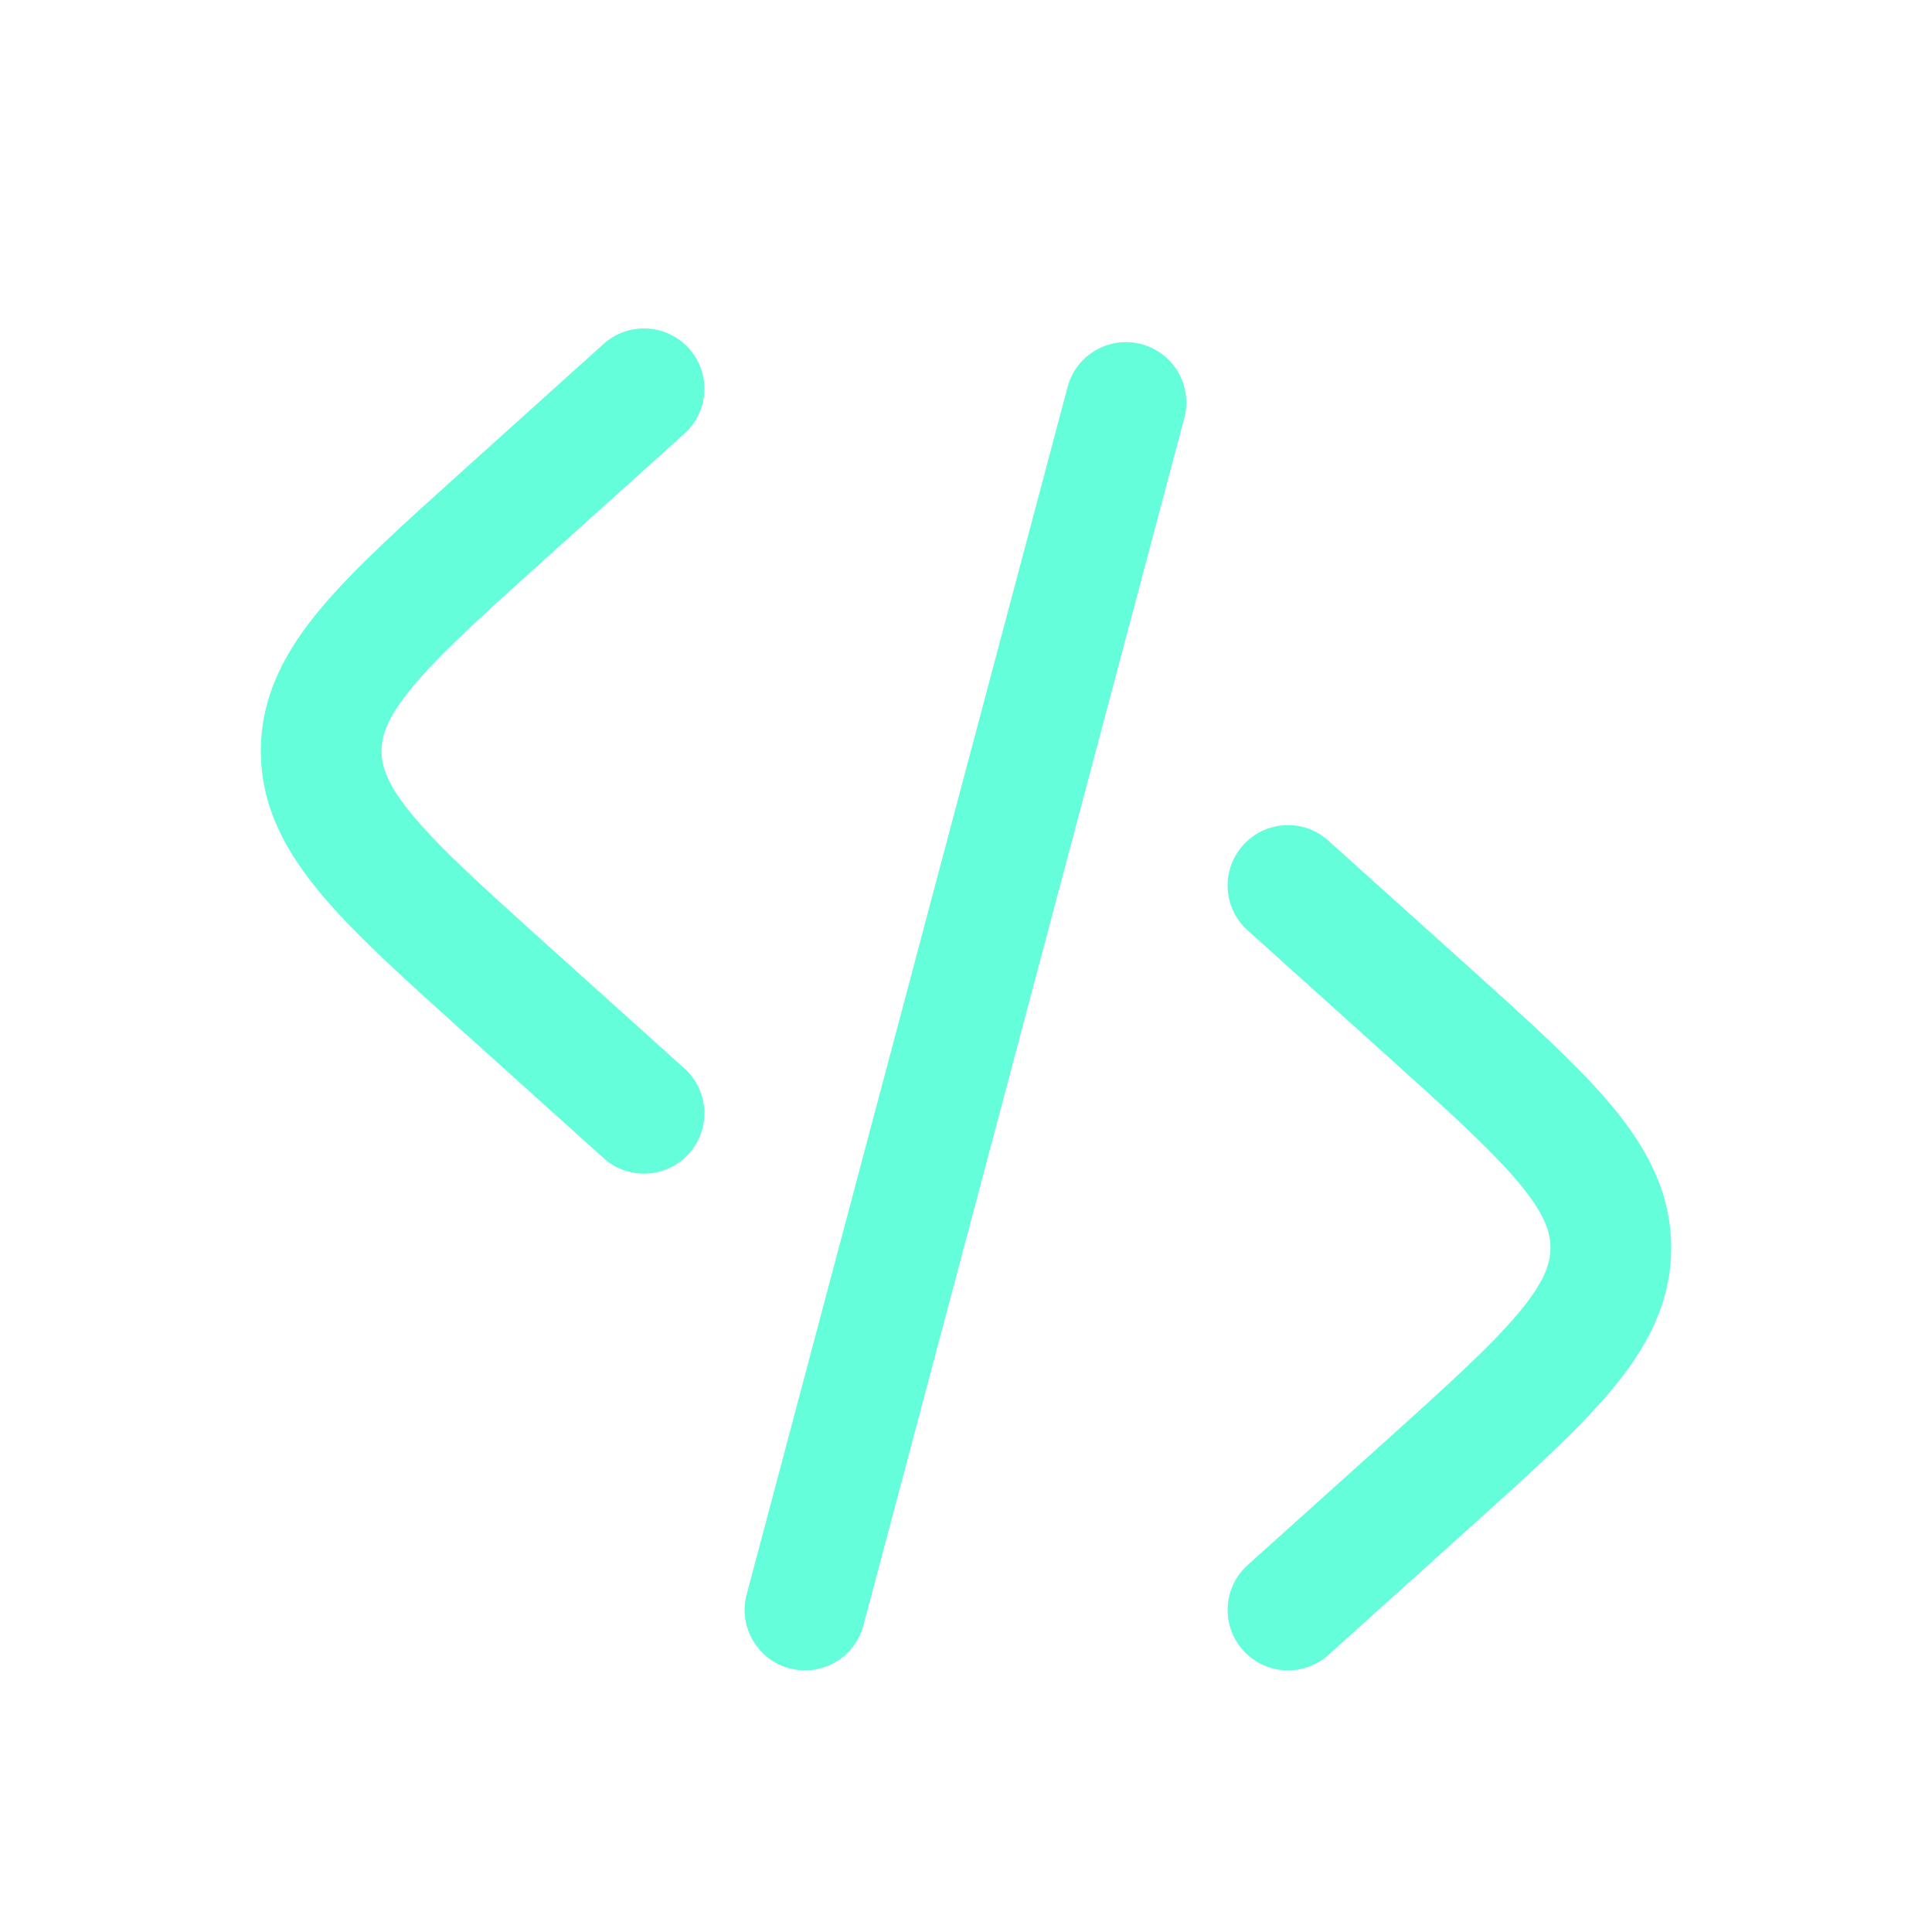
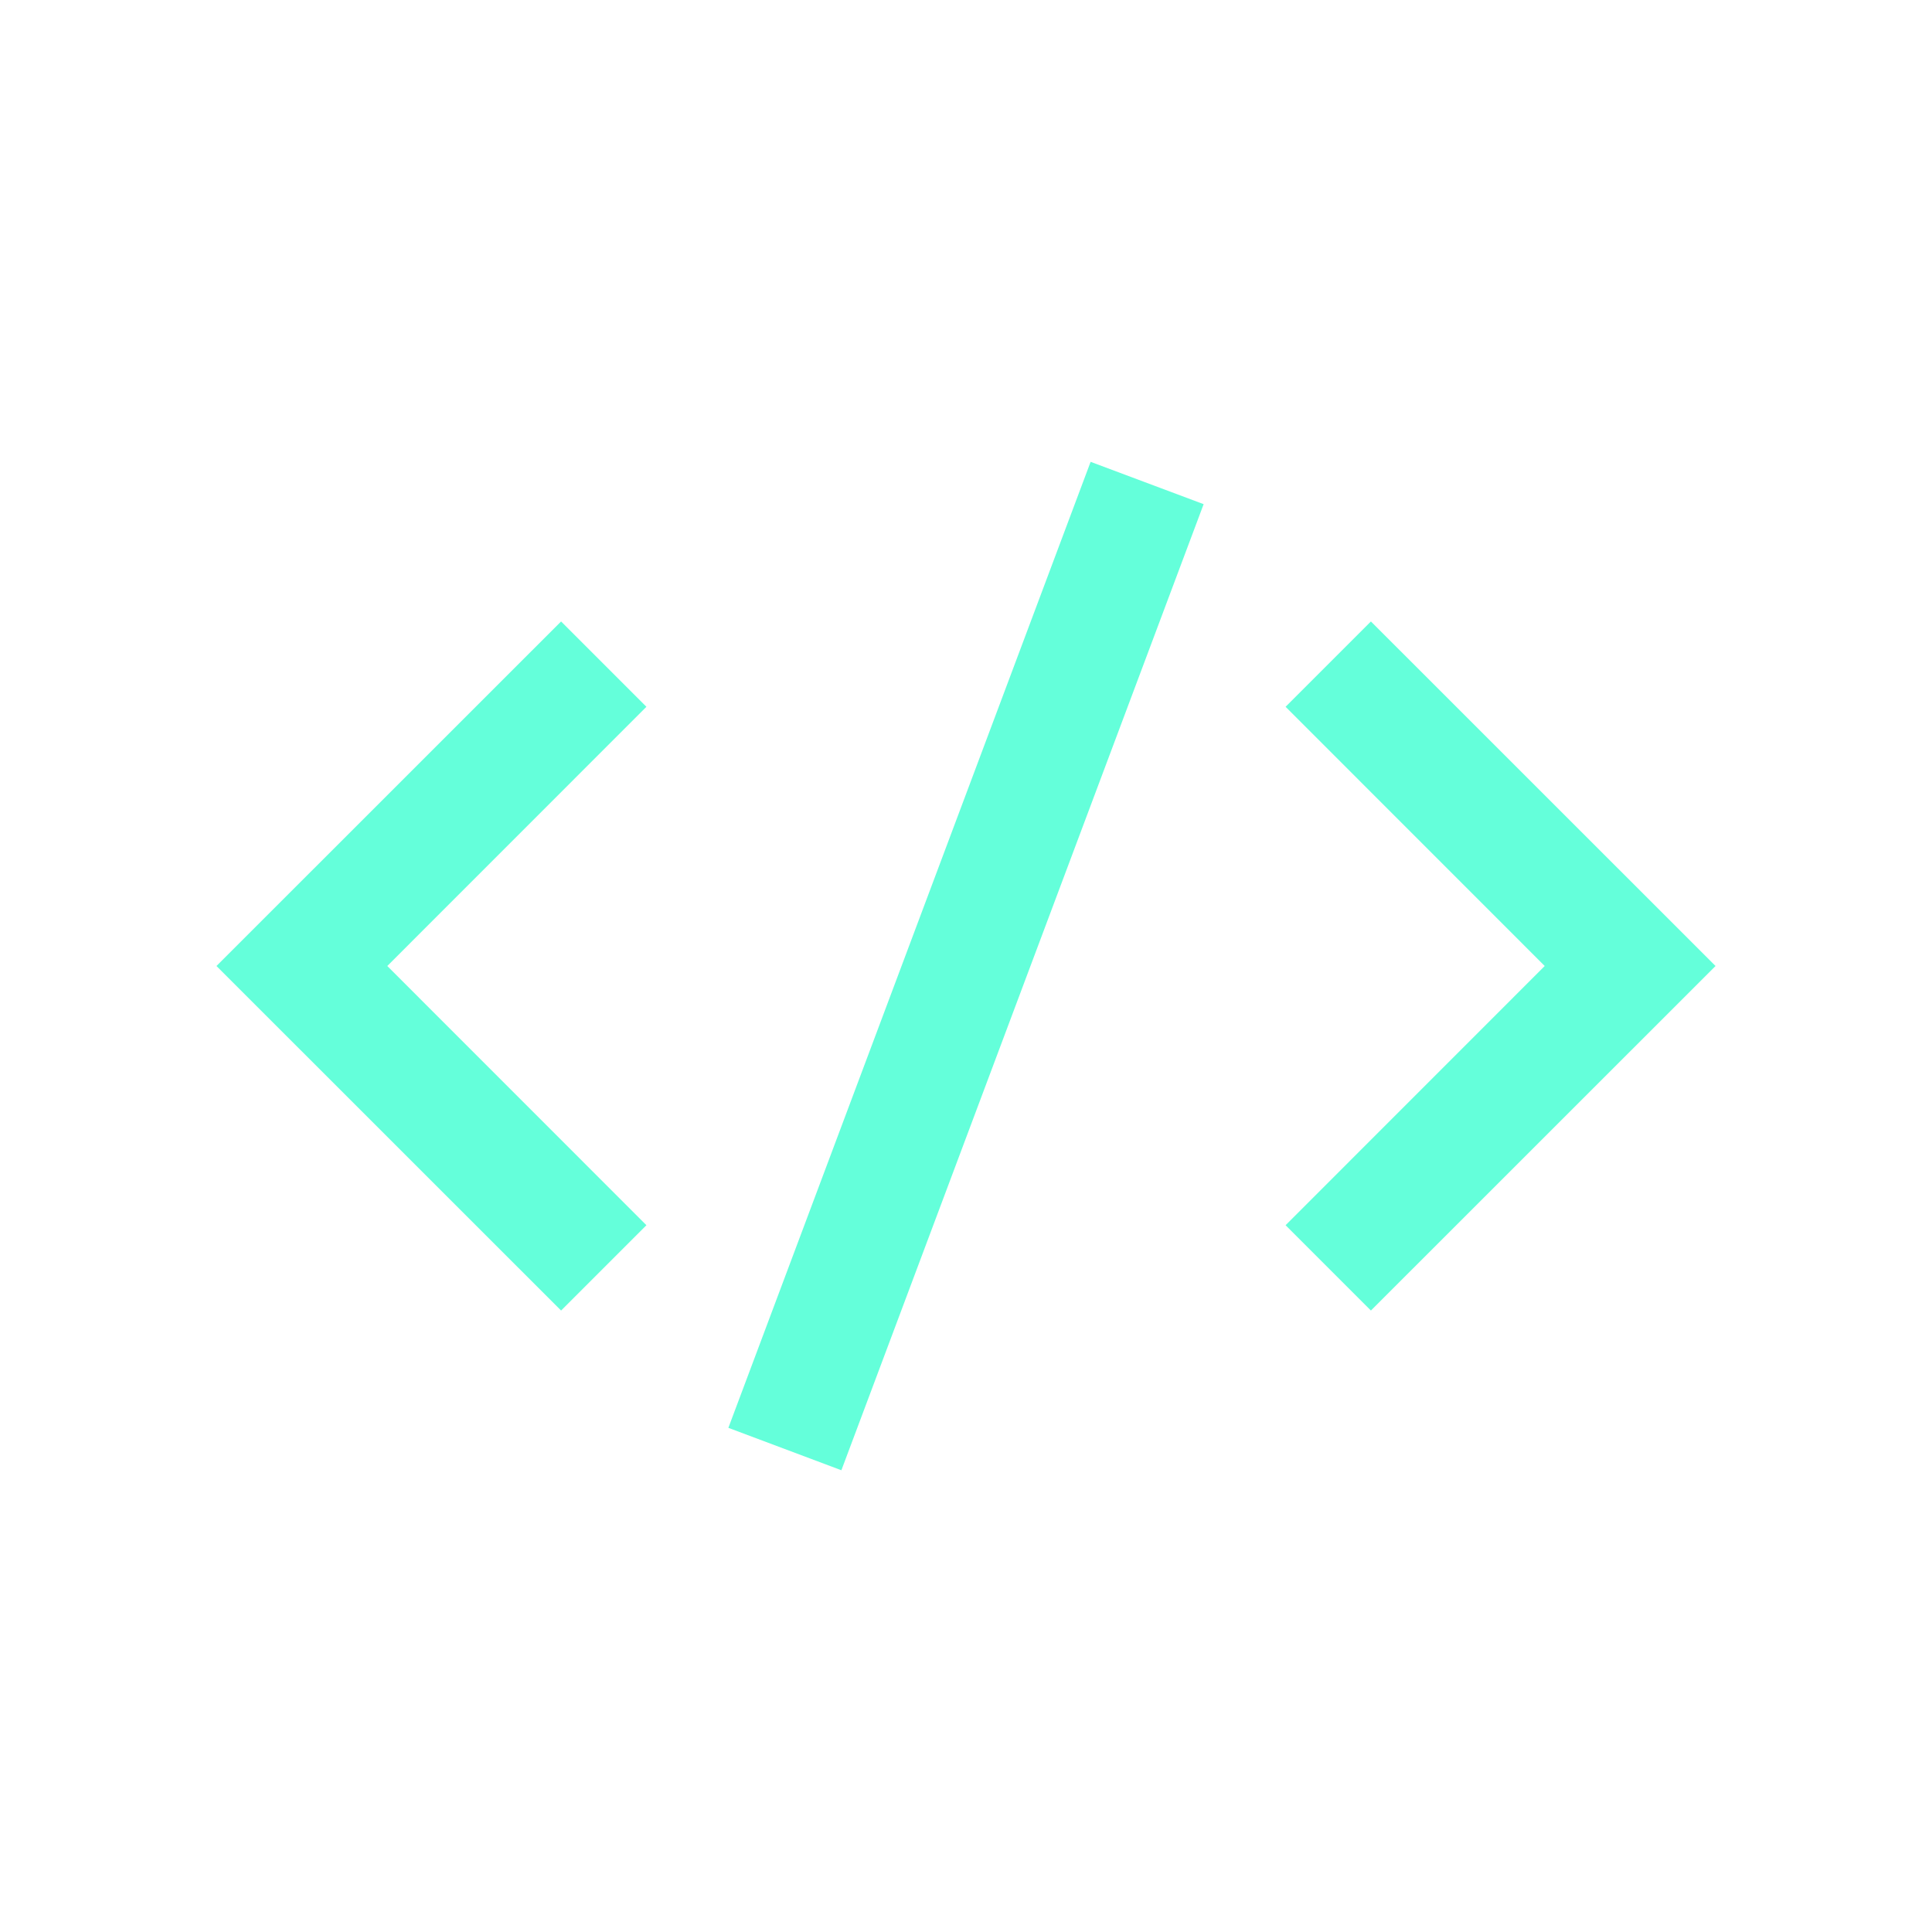
- <svg xmlns="http://www.w3.org/2000/svg" width="800px" height="800px" viewBox="0 0 24 24" fill="none">
+ <svg xmlns="http://www.w3.org/2000/svg" viewBox="0 0 24 24" fill="none">
  <g id="SVGRepo_bgCarrier" stroke-width="0" />
  <g id="SVGRepo_tracerCarrier" stroke-linecap="round" stroke-linejoin="round" />
  <g id="SVGRepo_iconCarrier">
-     <path d="M8.502 5.387C8.81 5.11 8.835 4.636 8.558 4.328C8.28 4.02 7.806 3.995 7.498 4.272L5.761 5.836C5.024 6.499 4.414 7.048 3.994 7.547C3.553 8.071 3.24 8.634 3.24 9.33C3.24 10.025 3.553 10.588 3.994 11.112C4.414 11.611 5.024 12.161 5.761 12.823L7.498 14.387C7.806 14.664 8.28 14.639 8.558 14.331C8.835 14.023 8.81 13.549 8.502 13.272L6.805 11.745C6.017 11.036 5.486 10.556 5.142 10.147C4.812 9.754 4.74 9.525 4.74 9.33C4.74 9.134 4.812 8.905 5.142 8.512C5.486 8.103 6.017 7.623 6.805 6.914L8.502 5.387Z" fill="#64ffda" />
-     <path d="M14.18 4.275C14.58 4.382 14.818 4.792 14.712 5.193L10.725 20.193C10.618 20.593 10.208 20.831 9.807 20.725C9.407 20.618 9.169 20.208 9.275 19.807L13.262 4.807C13.368 4.407 13.779 4.169 14.18 4.275Z" fill="#64ffda" />
-     <path d="M15.443 10.498C15.72 10.19 16.194 10.165 16.502 10.443L18.239 12.006C18.976 12.669 19.586 13.219 20.006 13.717C20.447 14.242 20.76 14.805 20.76 15.5C20.76 16.195 20.447 16.759 20.006 17.283C19.586 17.781 18.976 18.331 18.239 18.994L16.502 20.558C16.194 20.835 15.72 20.81 15.443 20.502C15.165 20.194 15.19 19.72 15.498 19.442L17.195 17.916C17.983 17.207 18.514 16.726 18.858 16.317C19.188 15.925 19.26 15.695 19.26 15.5C19.26 15.305 19.188 15.075 18.858 14.683C18.514 14.274 17.983 13.793 17.195 13.084L15.498 11.557C15.19 11.28 15.165 10.806 15.443 10.498Z" fill="#64ffda" />
+     <path fill-rule="evenodd" clip-rule="evenodd" d="M14.952 6.263L10.452 18.264L9.048 17.737L13.548 5.737L14.952 6.263ZM19.189 12L15.97 8.78L17.03 7.72L21.311 12L17.03 16.28L15.97 15.22L19.189 12ZM8.03 15.22L4.811 12L8.03 8.78L6.97 7.72L2.689 12L6.97 16.28L8.03 15.22Z" fill="#64ffda" />
  </g>
</svg>
